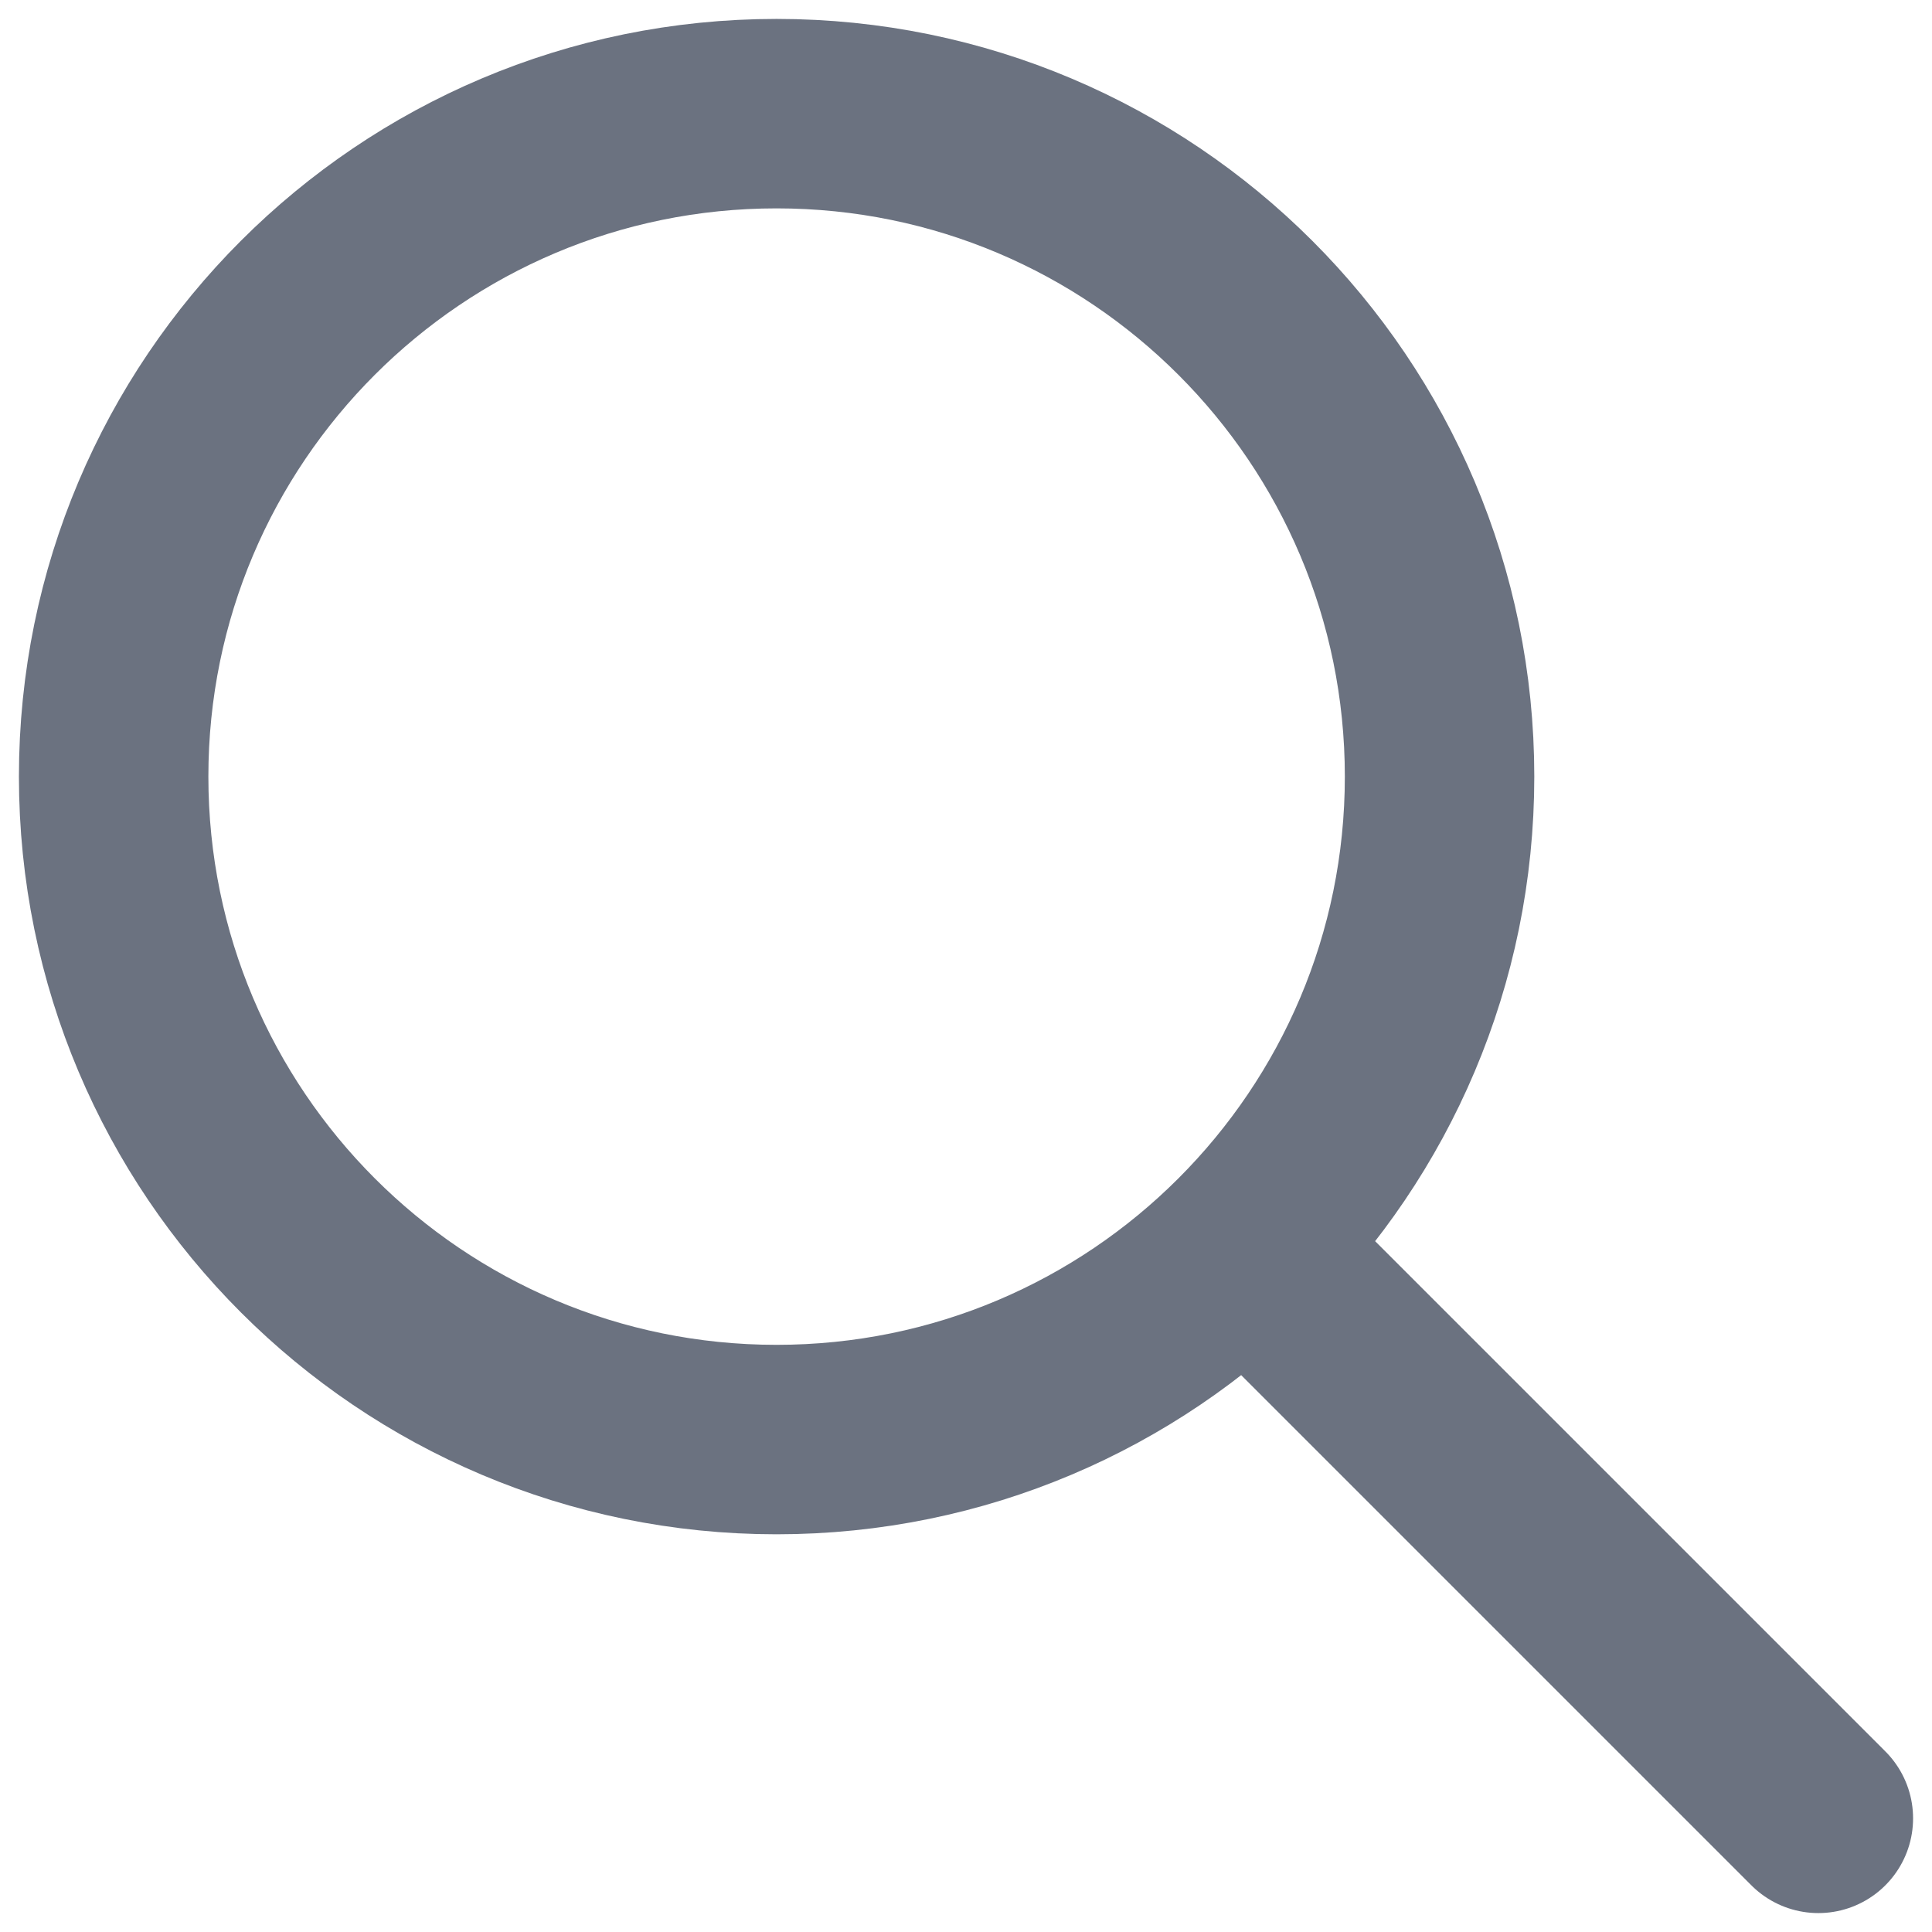
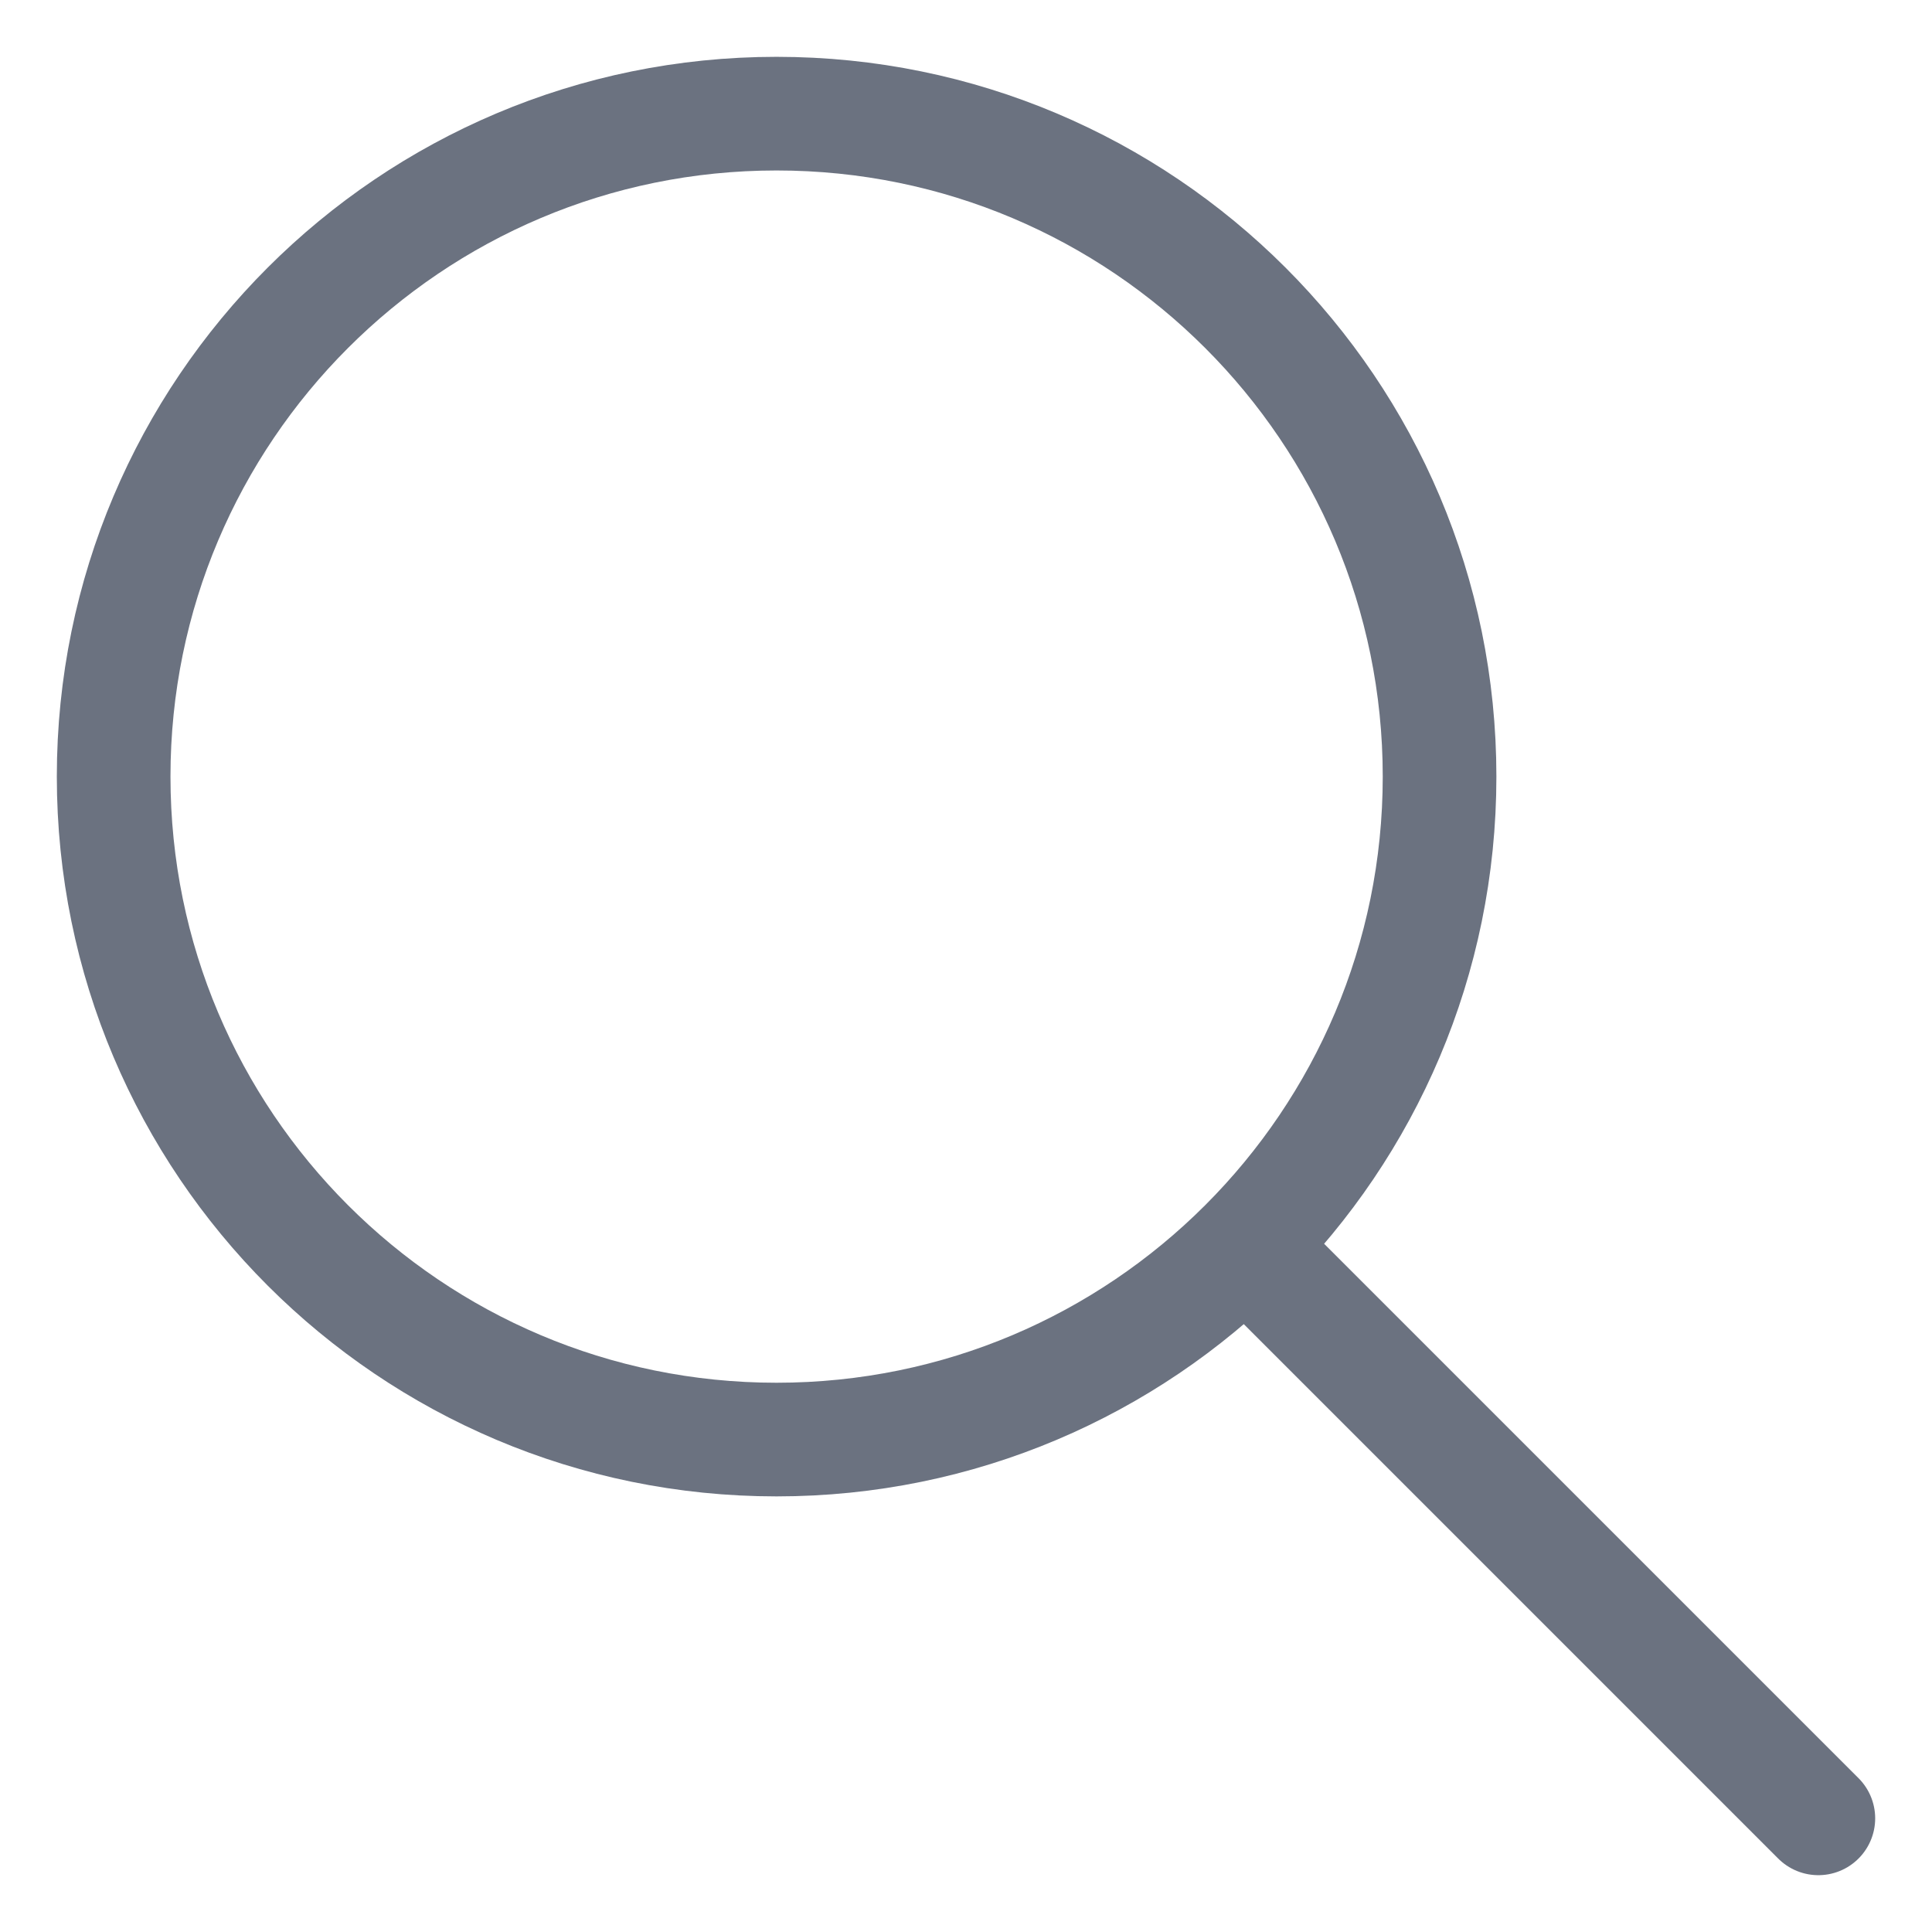
<svg xmlns="http://www.w3.org/2000/svg" width="17" height="17" viewBox="0 0 17 17" fill="none">
-   <path d="M16 16L11 11M12.667 6.833C12.667 10.055 10.055 12.667 6.833 12.667C3.612 12.667 1 10.055 1 6.833C1 3.612 3.612 1 6.833 1C10.055 1 12.667 3.612 12.667 6.833Z" stroke="#6B7280" stroke-width="1.667" stroke-linecap="round" stroke-linejoin="round" />
+   <path d="M16 16L11 11M12.667 6.833C12.667 10.055 10.055 12.667 6.833 12.667C3.612 12.667 1 10.055 1 6.833C1 3.612 3.612 1 6.833 1C10.055 1 12.667 3.612 12.667 6.833Z" stroke="#6B7280" strokeWidth="1.667" stroke-linecap="round" stroke-linejoin="round" />
</svg>
